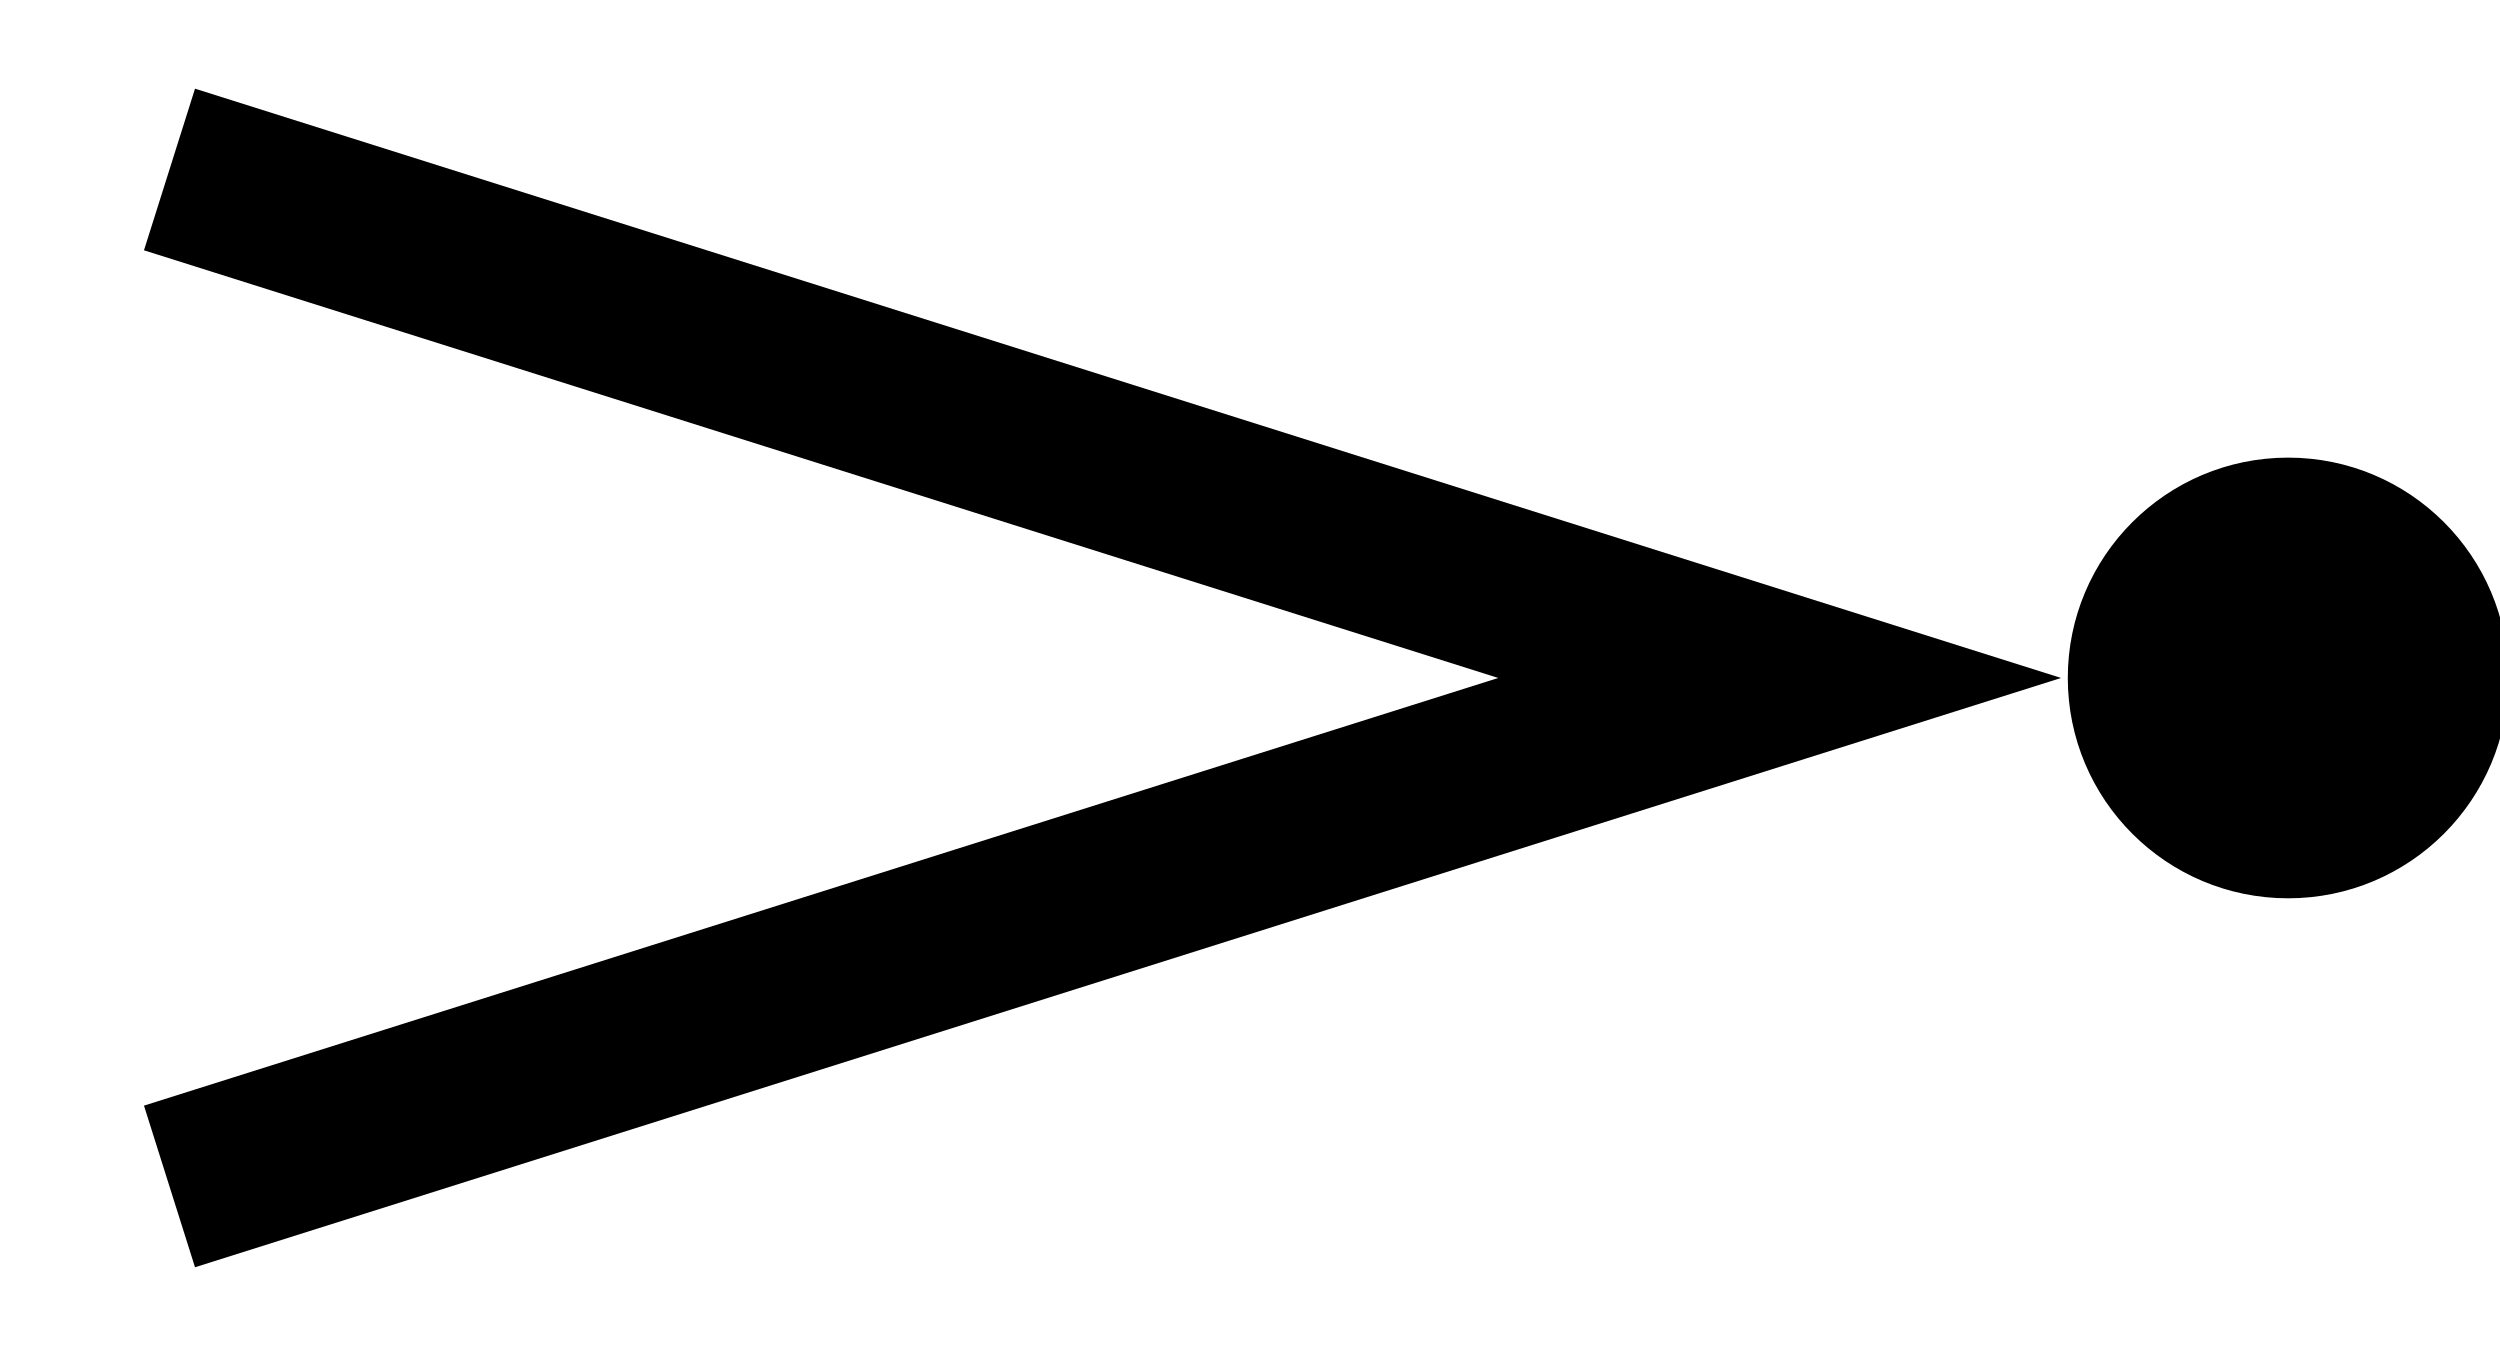
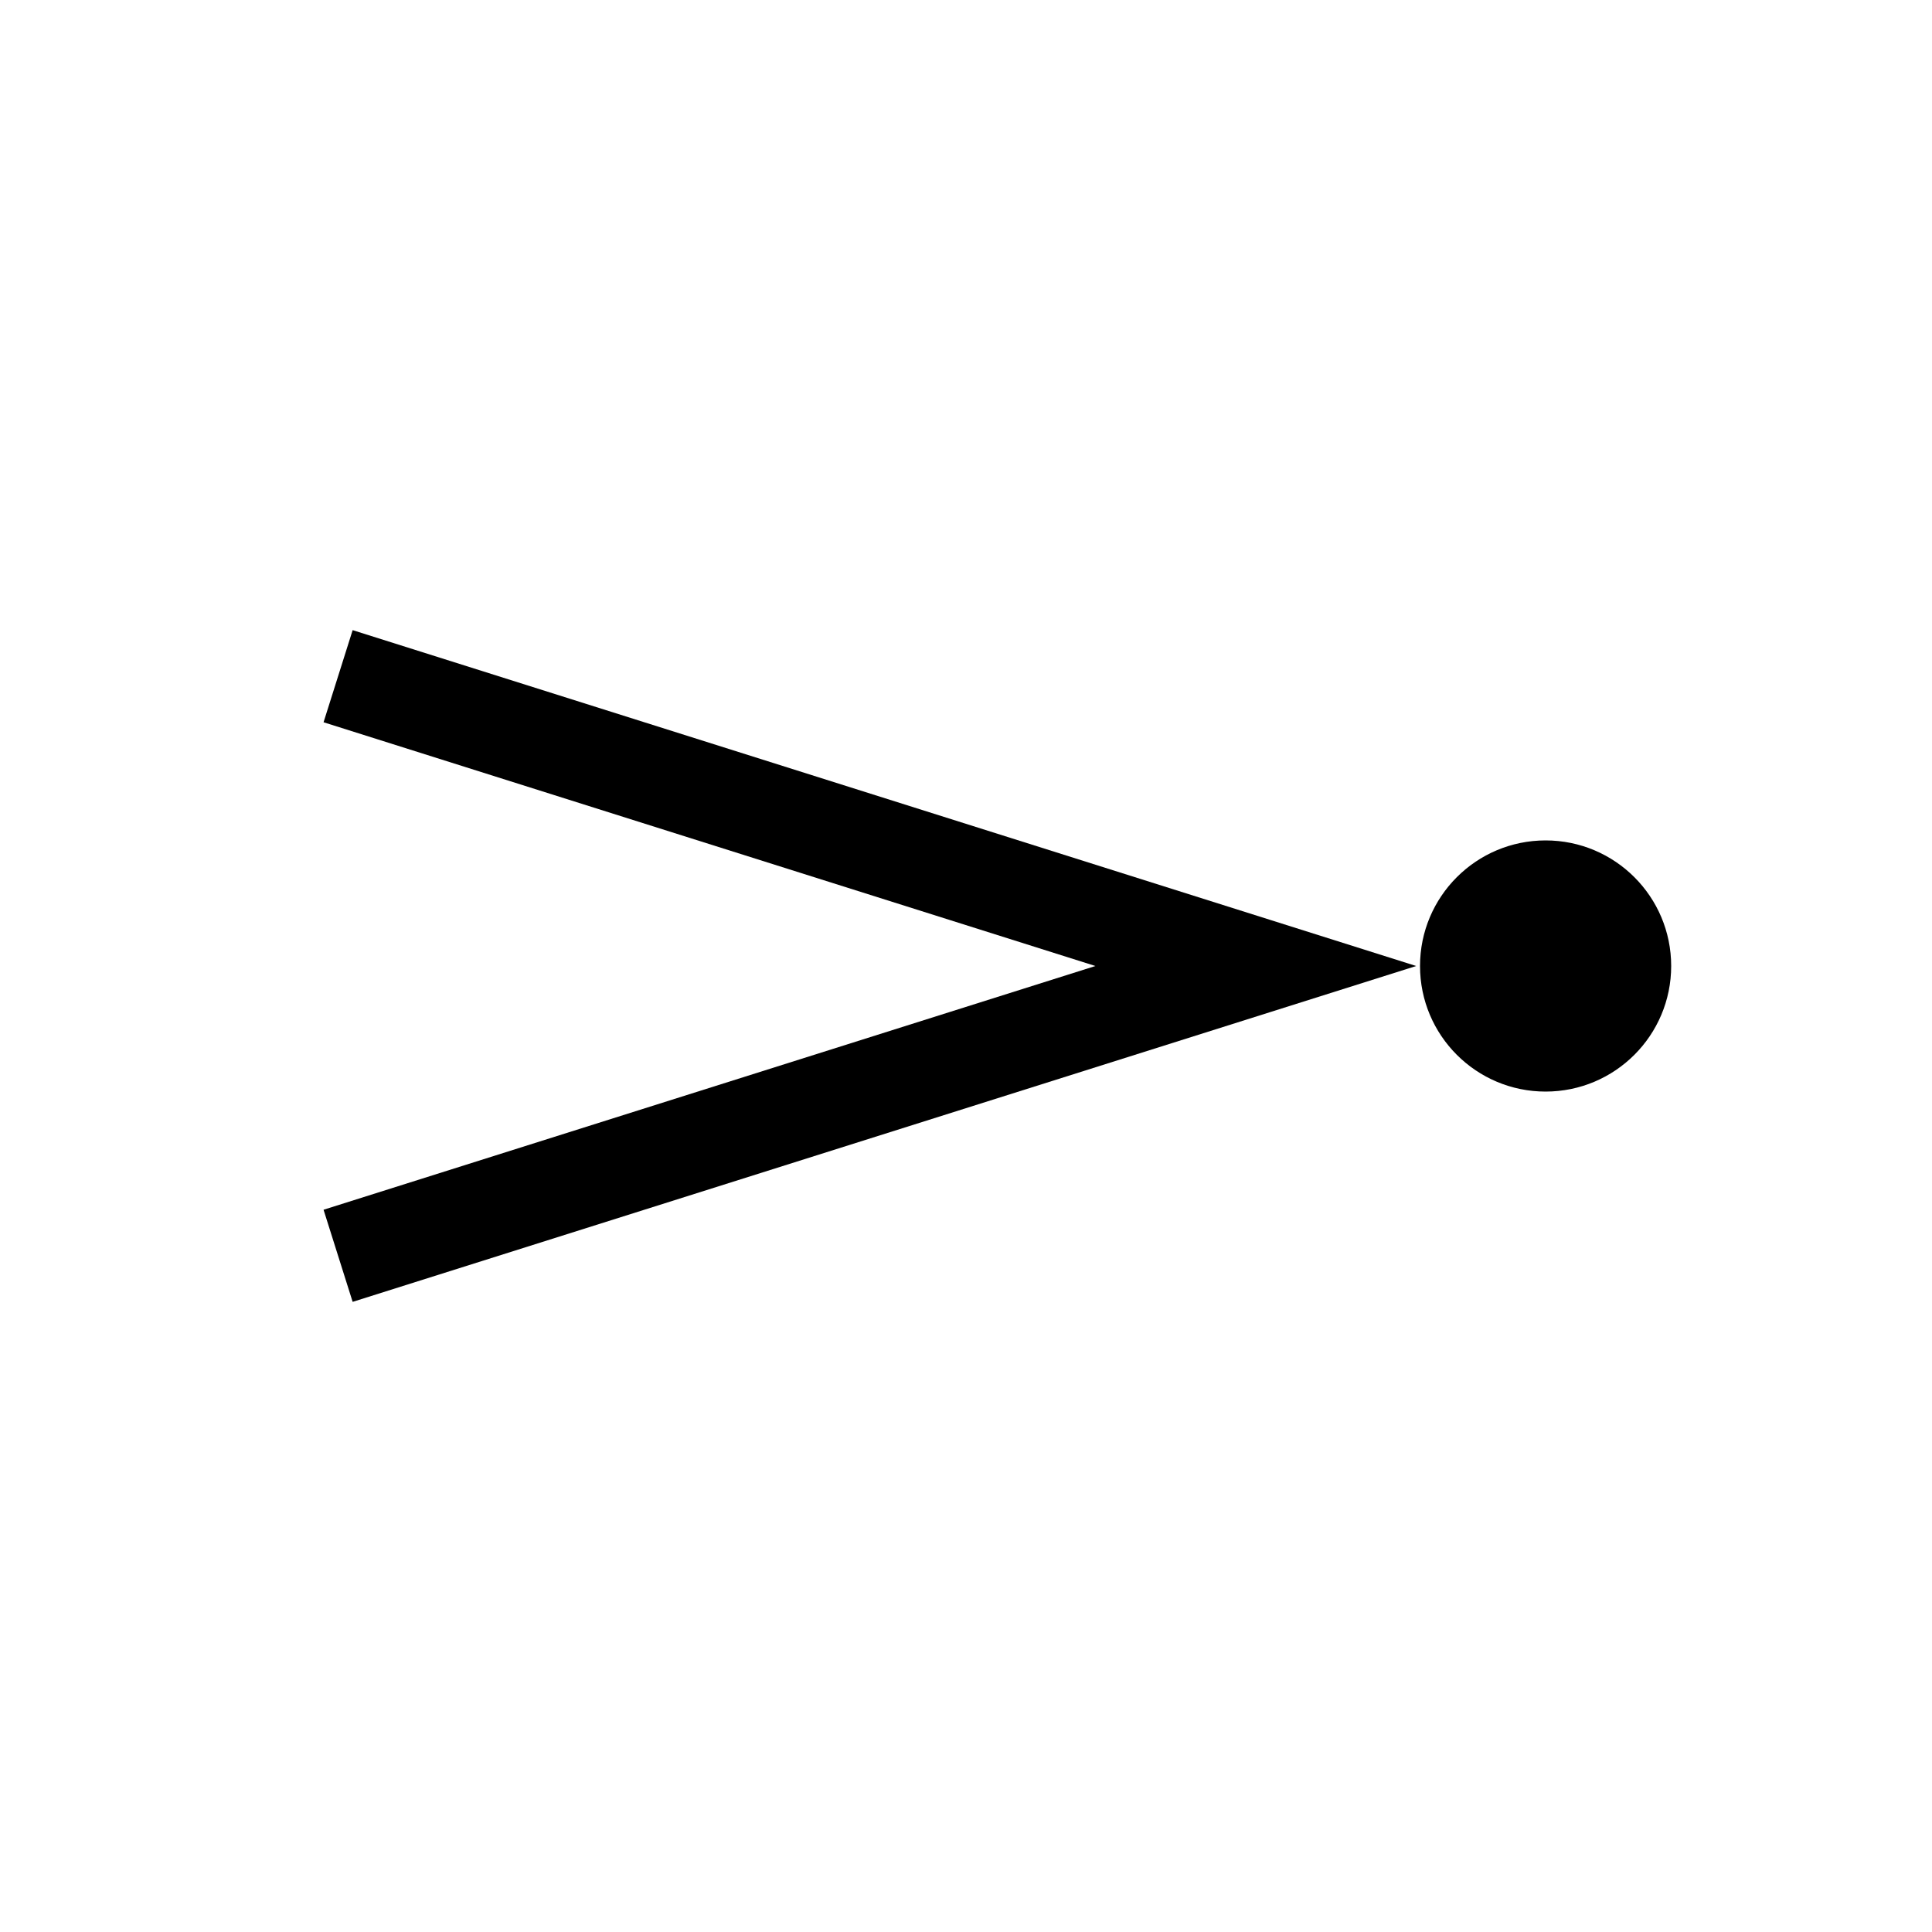
- <svg xmlns="http://www.w3.org/2000/svg" fill="transparent" viewBox="-75 -40 147.5 80" width="147.5px" height="80px">
+ <svg xmlns="http://www.w3.org/2000/svg" fill="transparent" viewBox="-100 -100 200 200" width="200px" height="200px">
  <path stroke="black" fill="none" stroke-width="10" stroke-linejoin="miter" d="M -65 -30 L 30 0 L -65 30" />
  <circle cx="60" cy="0" r="12.5" stroke="black" fill="black" stroke-width="" />
</svg>
